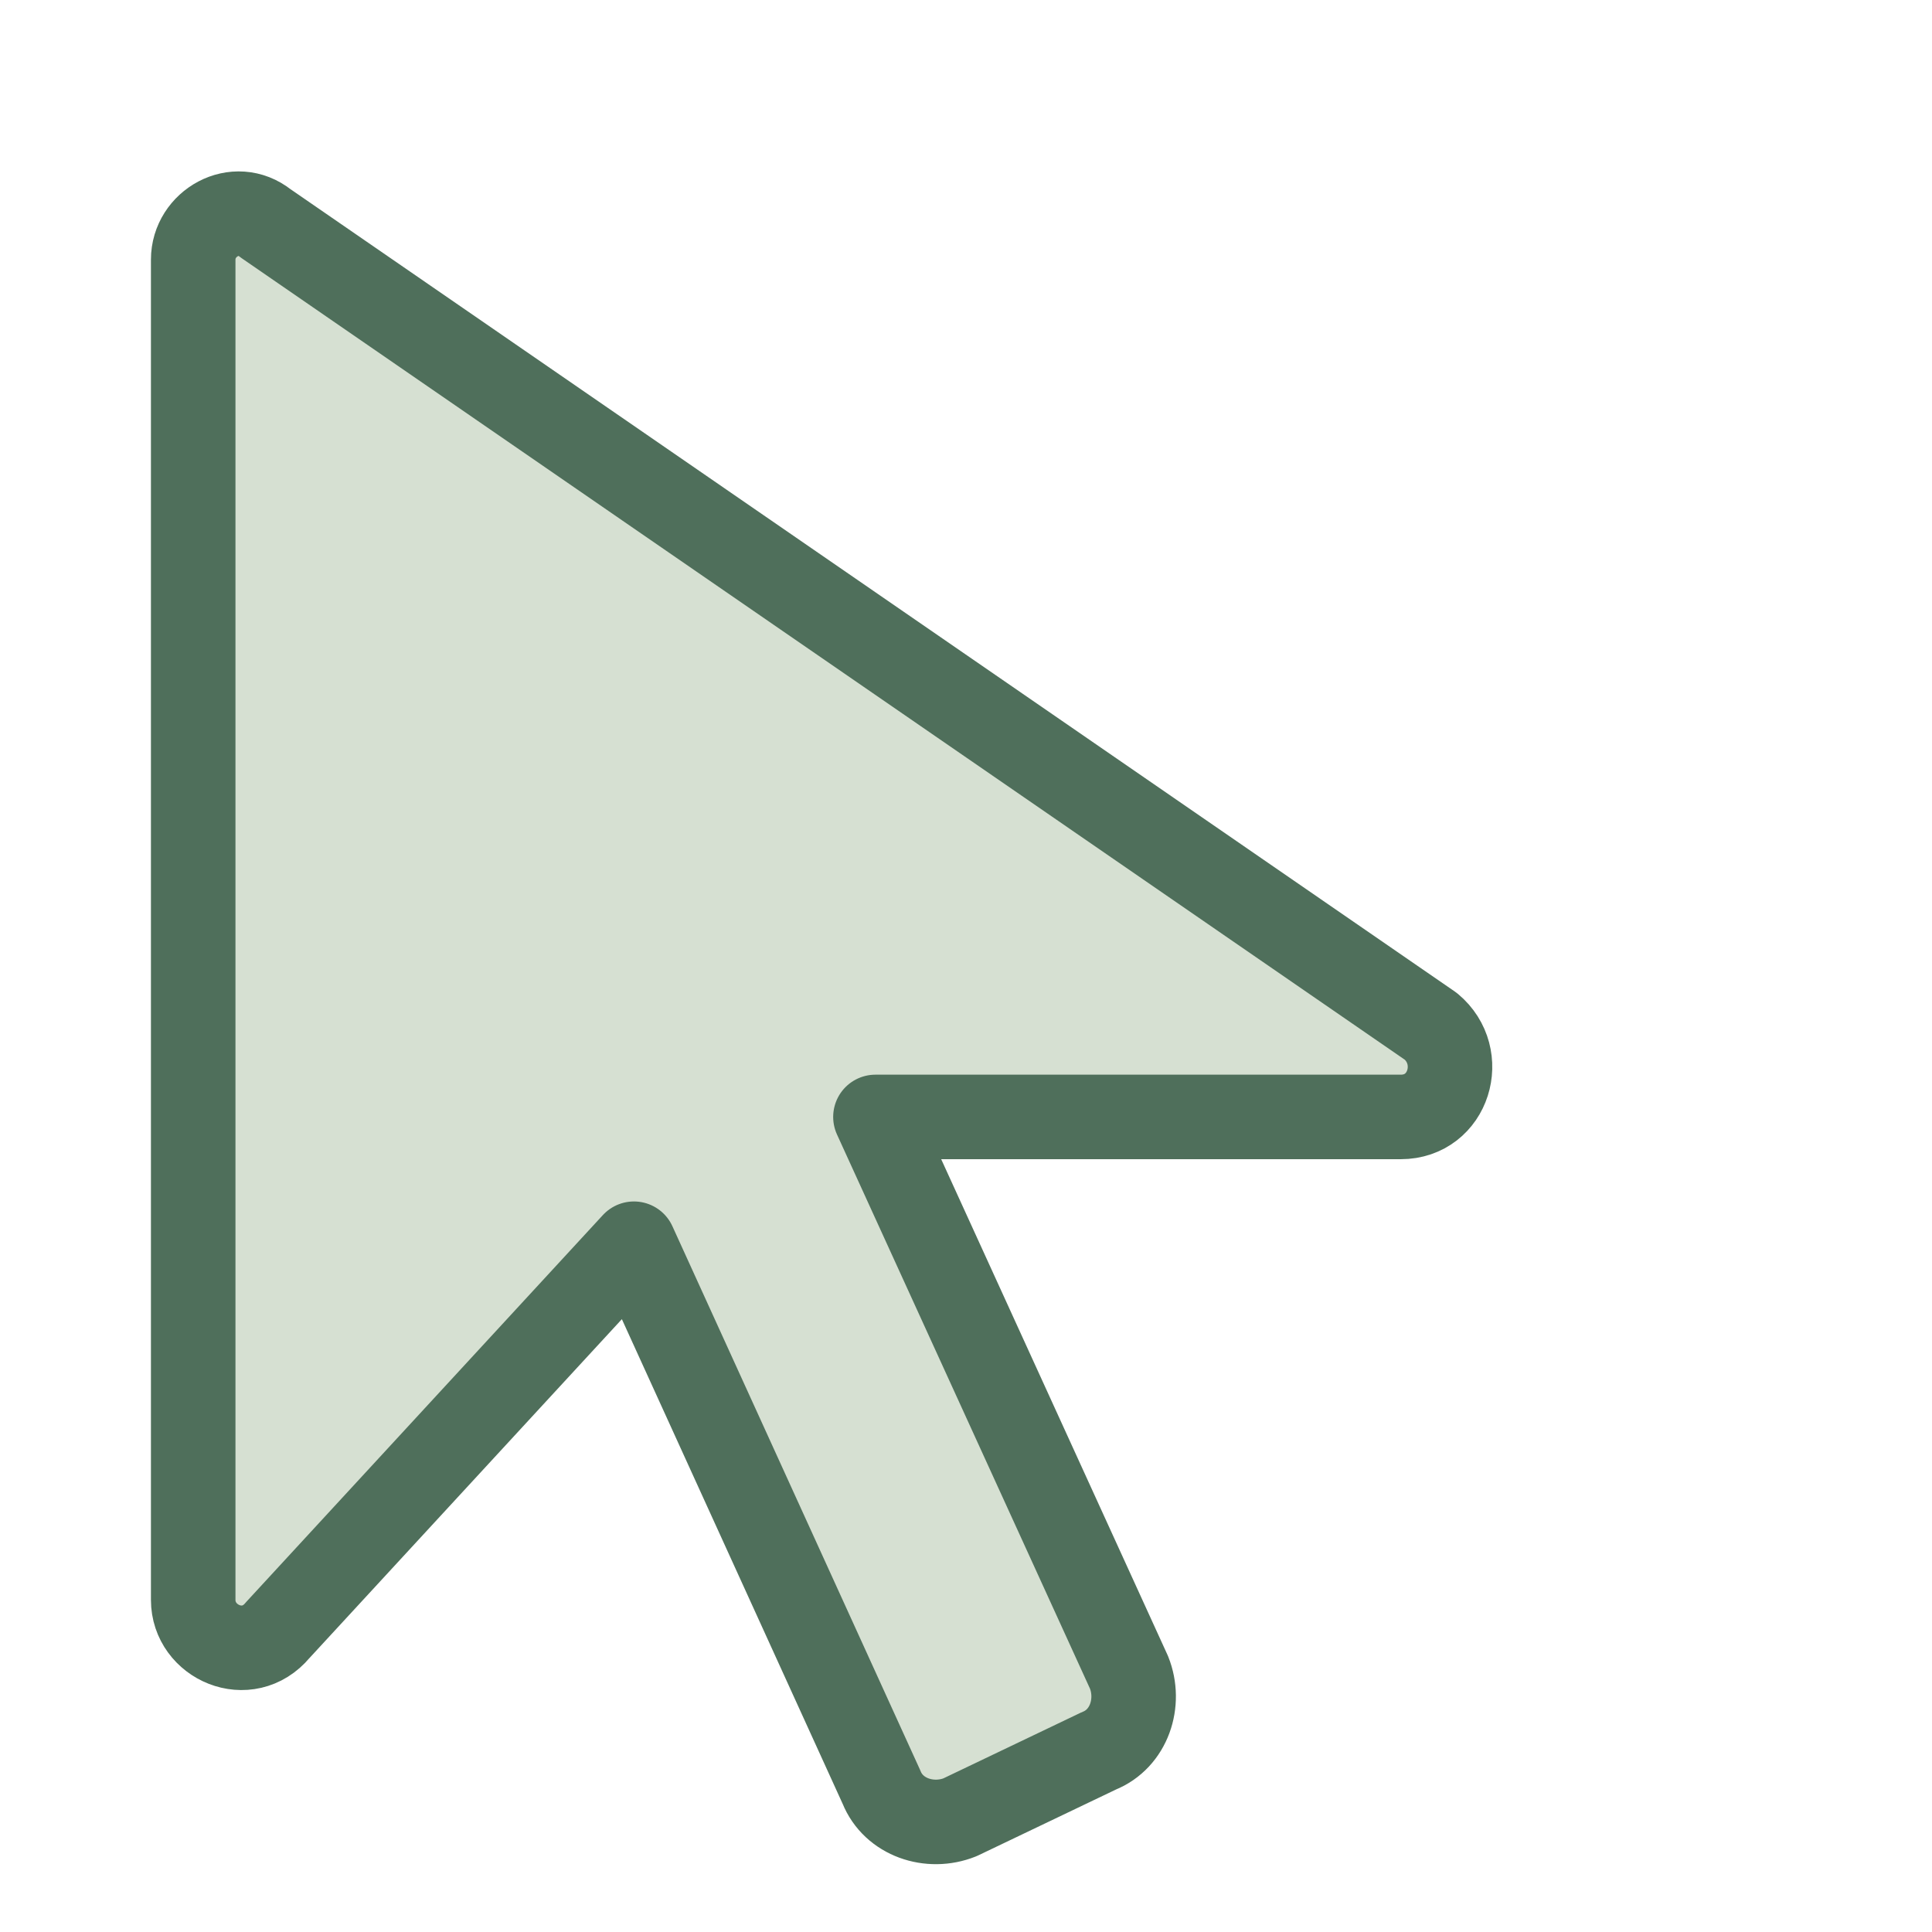
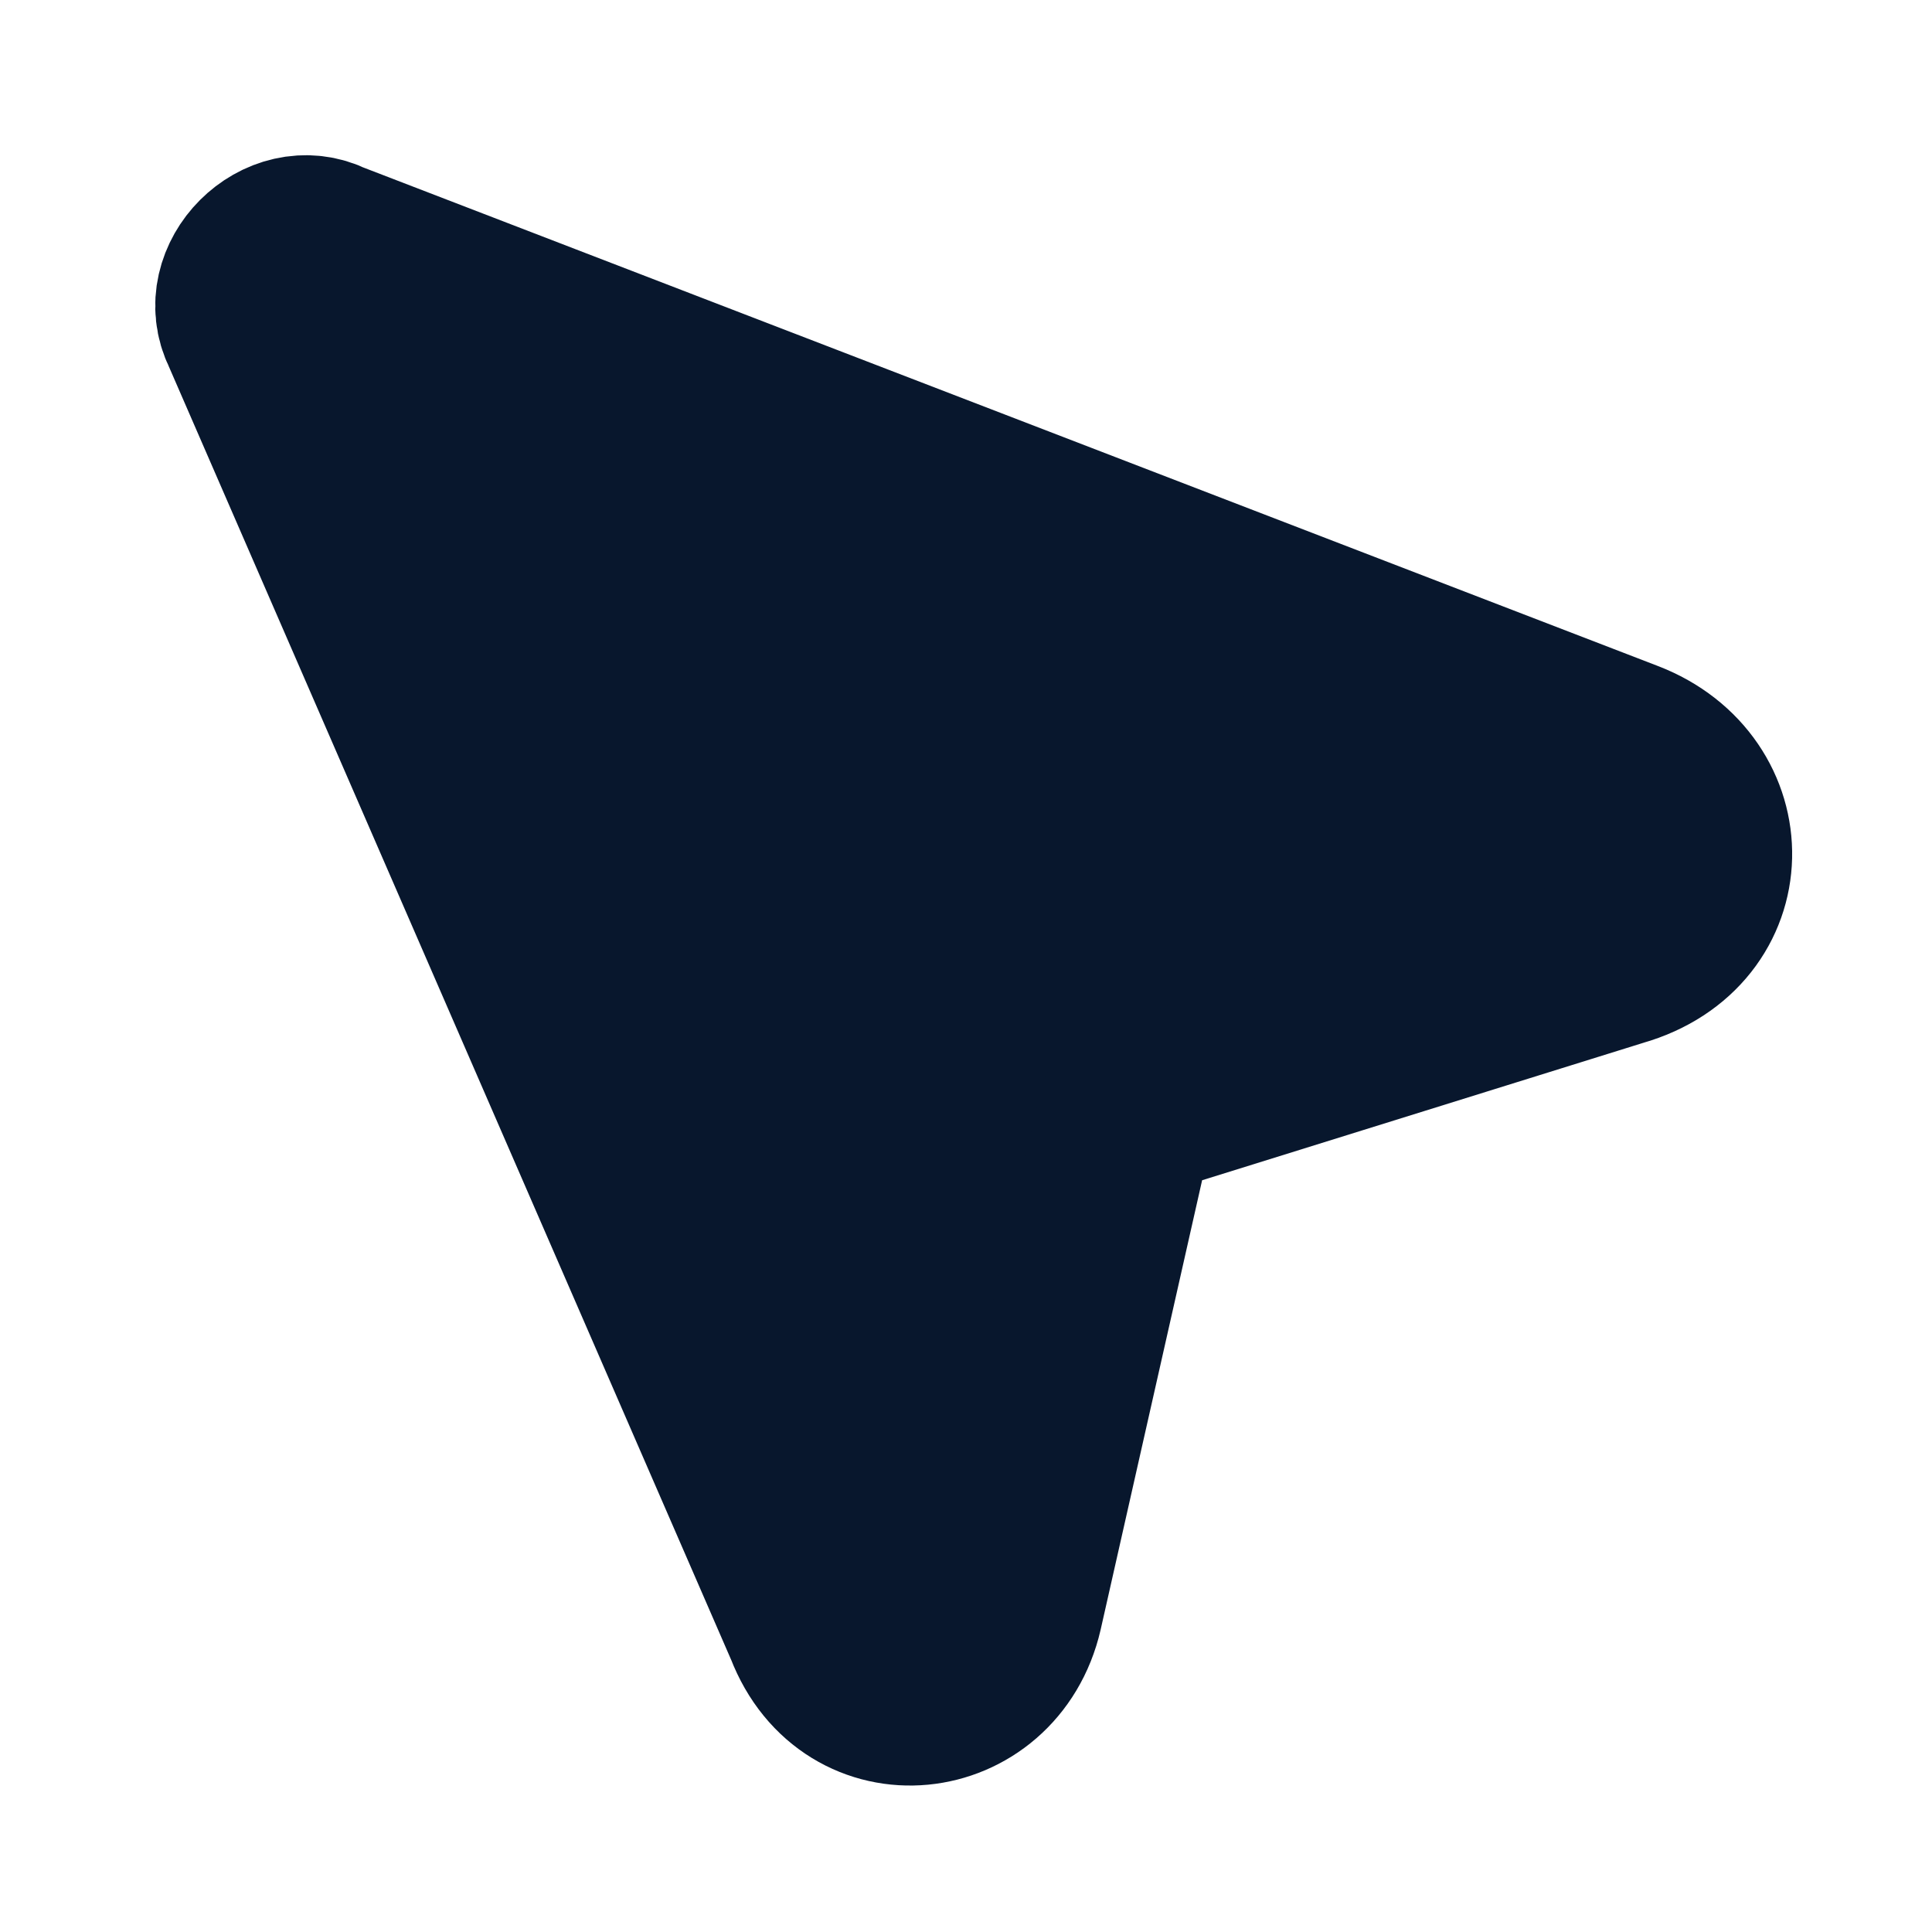
- <svg xmlns="http://www.w3.org/2000/svg" width="32" height="32" viewBox="0 0 32 32">
-   <path d="M4.4 3.7c-.5-.4-1.2 0-1.2.6v22.2c0 .7.9 1.1 1.4.5l5.9-6.4 4.1 9c.2.5.8.7 1.3.5l2.3-1.1c.5-.2.7-.8.5-1.3l-4.2-9.2h8.7c.8 0 1.1-1 .5-1.5L4.4 3.7Z" fill="#d6e0d2" stroke="#4f6f5b" stroke-width="1.4" stroke-linejoin="round" />
+ <svg xmlns="http://www.w3.org/2000/svg" width="24" height="24" viewBox="0 0 24 24">
+   <path d="M4.1 3.1C3.5 2.8 2.8 3.5 3.1 4.1l7 16.1c.5 1.3 2.2 1.1 2.5-.2l1.4-6.2 6.1-1.9c1.4-.4 1.4-2.1.1-2.6L4.1 3.1Z" fill="#08172d" stroke="#08172d" stroke-width="2.2" stroke-linejoin="round" />
</svg>
